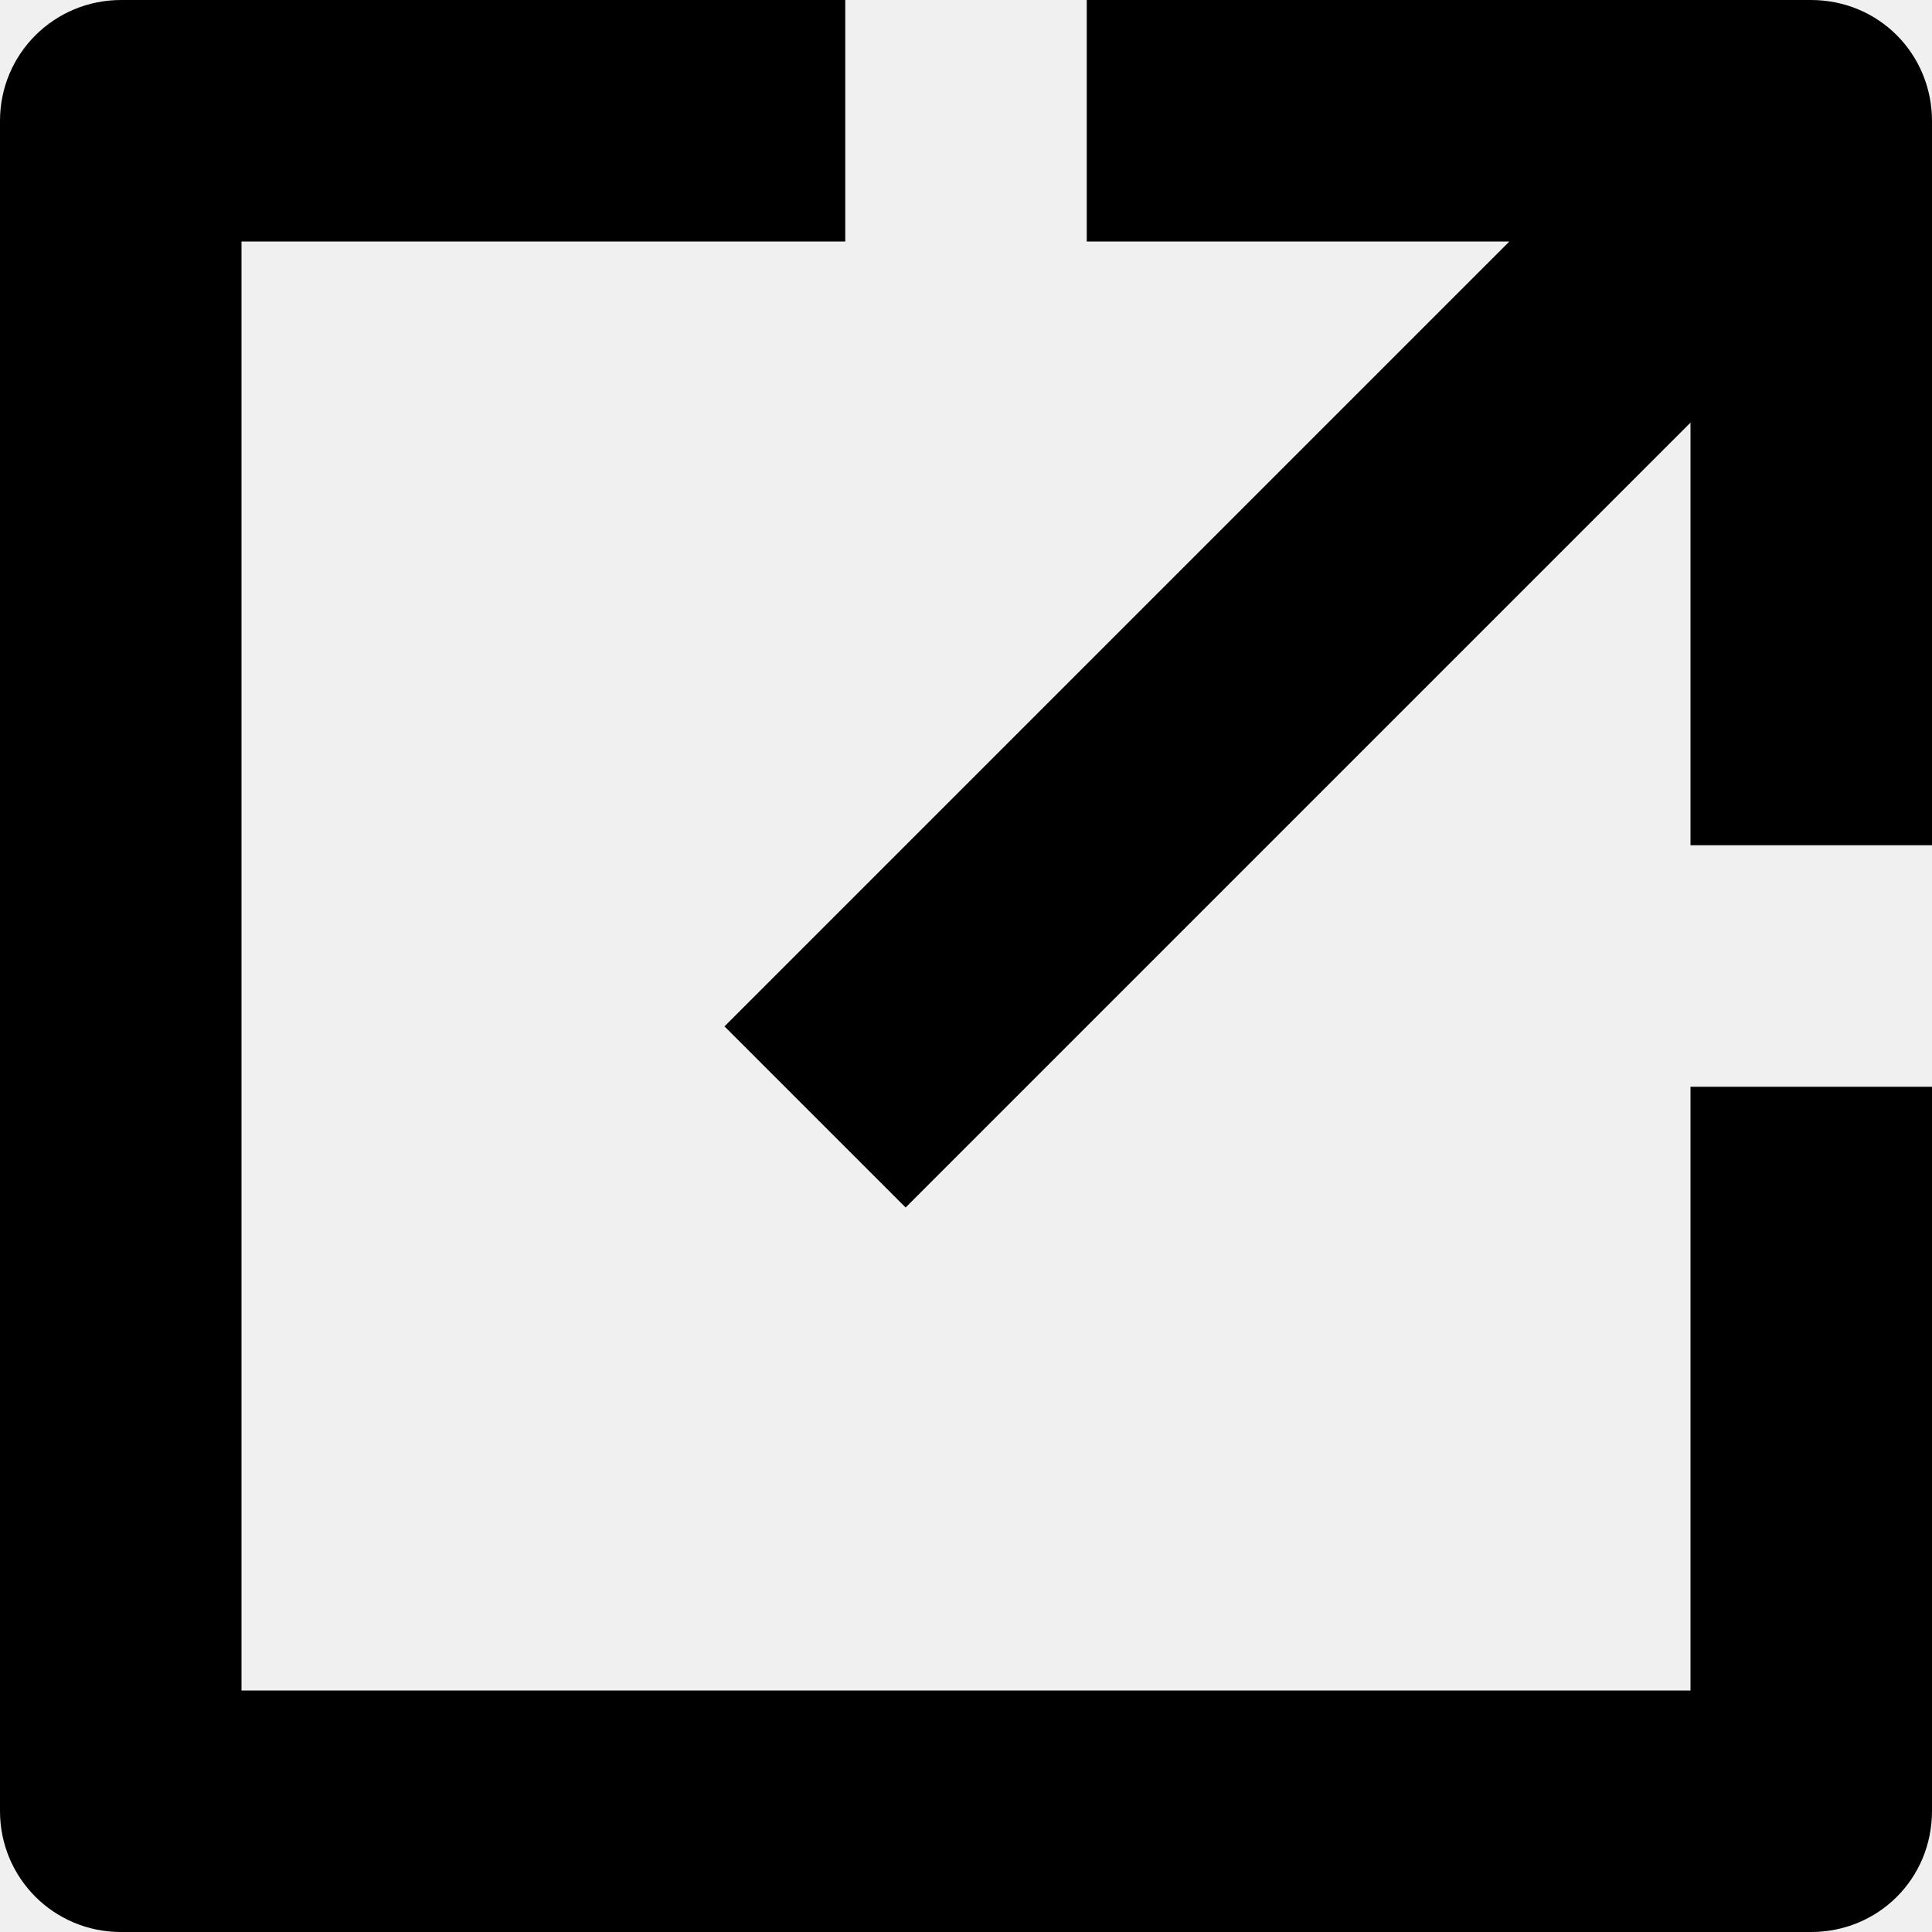
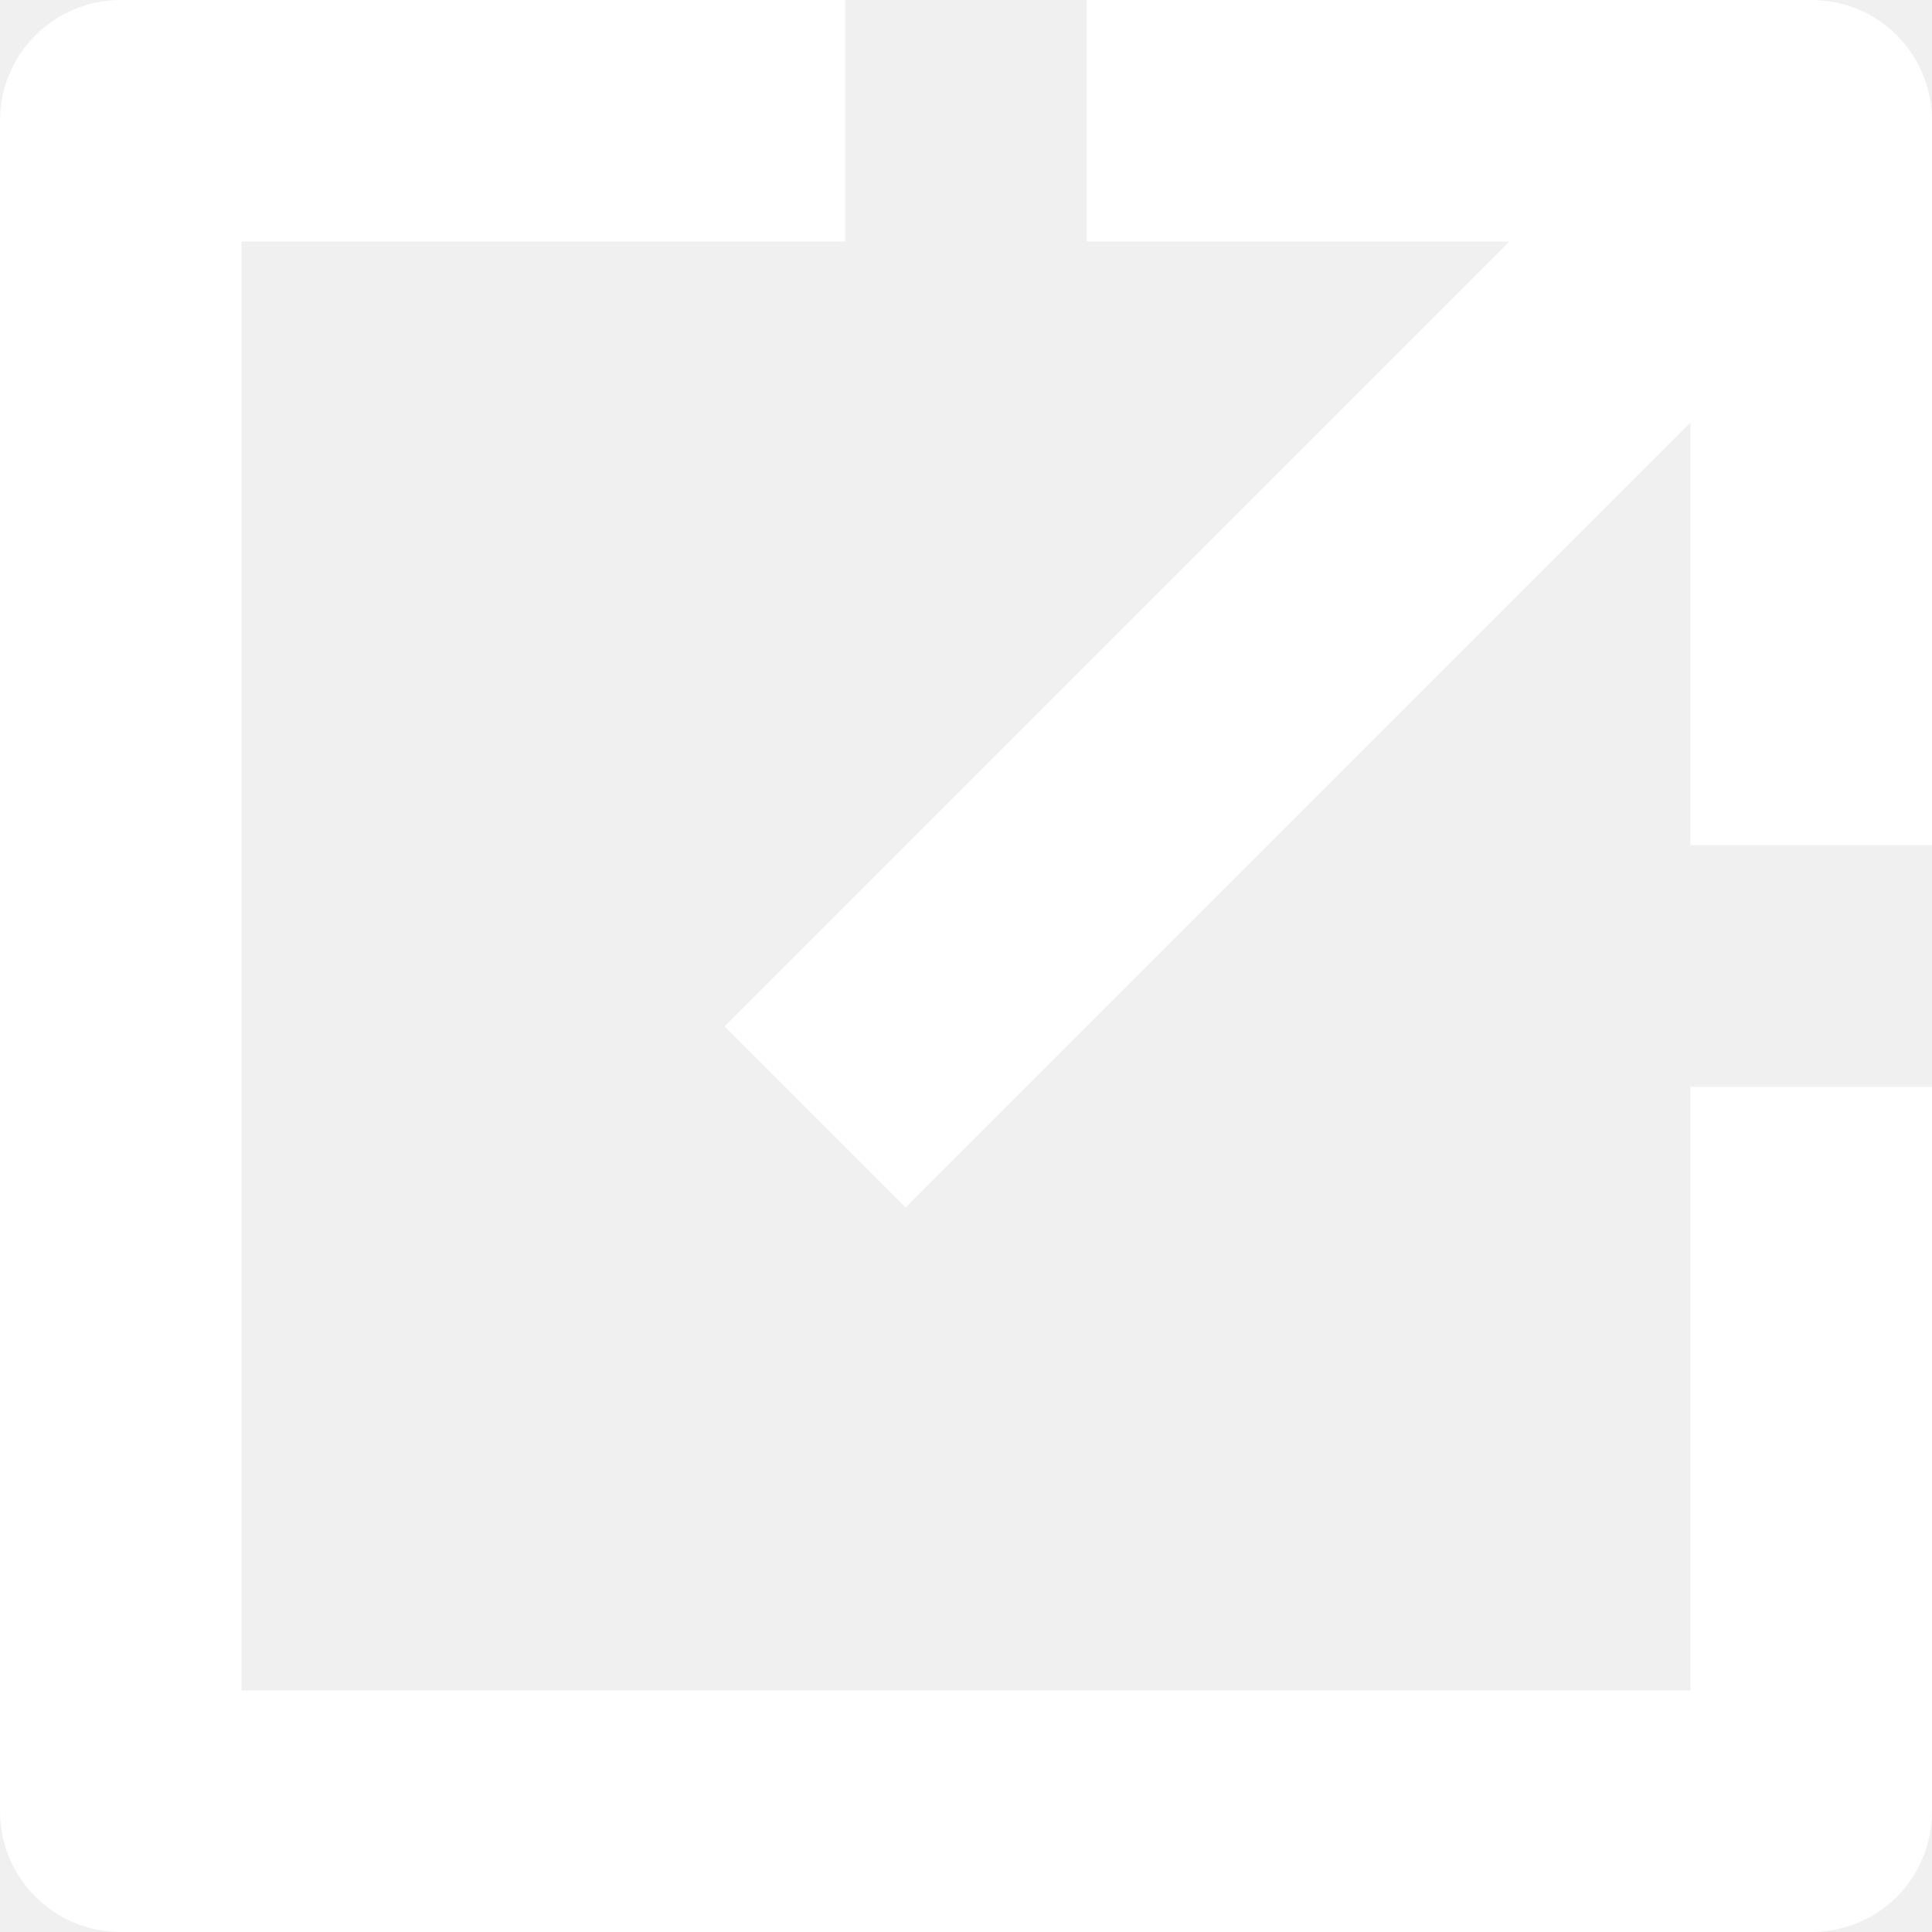
<svg xmlns="http://www.w3.org/2000/svg" width="16" height="16" viewBox="0 0 16 16">
-   <g fill-rule="evenodd" transform="translate(-128 -160)">
+   <g fill="#fff" fill-rule="evenodd" transform="translate(-128 -160)">
    <path d="M137,160 L137,162 L140.5,162 L134,168.5 L135.5,170 L142,163.5 L142,167 L144,167 L144,161.003 C144,160.449 143.562,160 142.997,160 L137,160 Z M135,162 L135,160 L129.003,160 C128.449,160 128,160.445 128,161.001 L128,174.999 C128,175.552 128.445,176 129.001,176 L142.999,176 C143.552,176 144,175.562 144,174.997 L144,169 L142,169 L142,174 L130,174 L130,162 L135,162 Z" />
  </g>
</svg>
